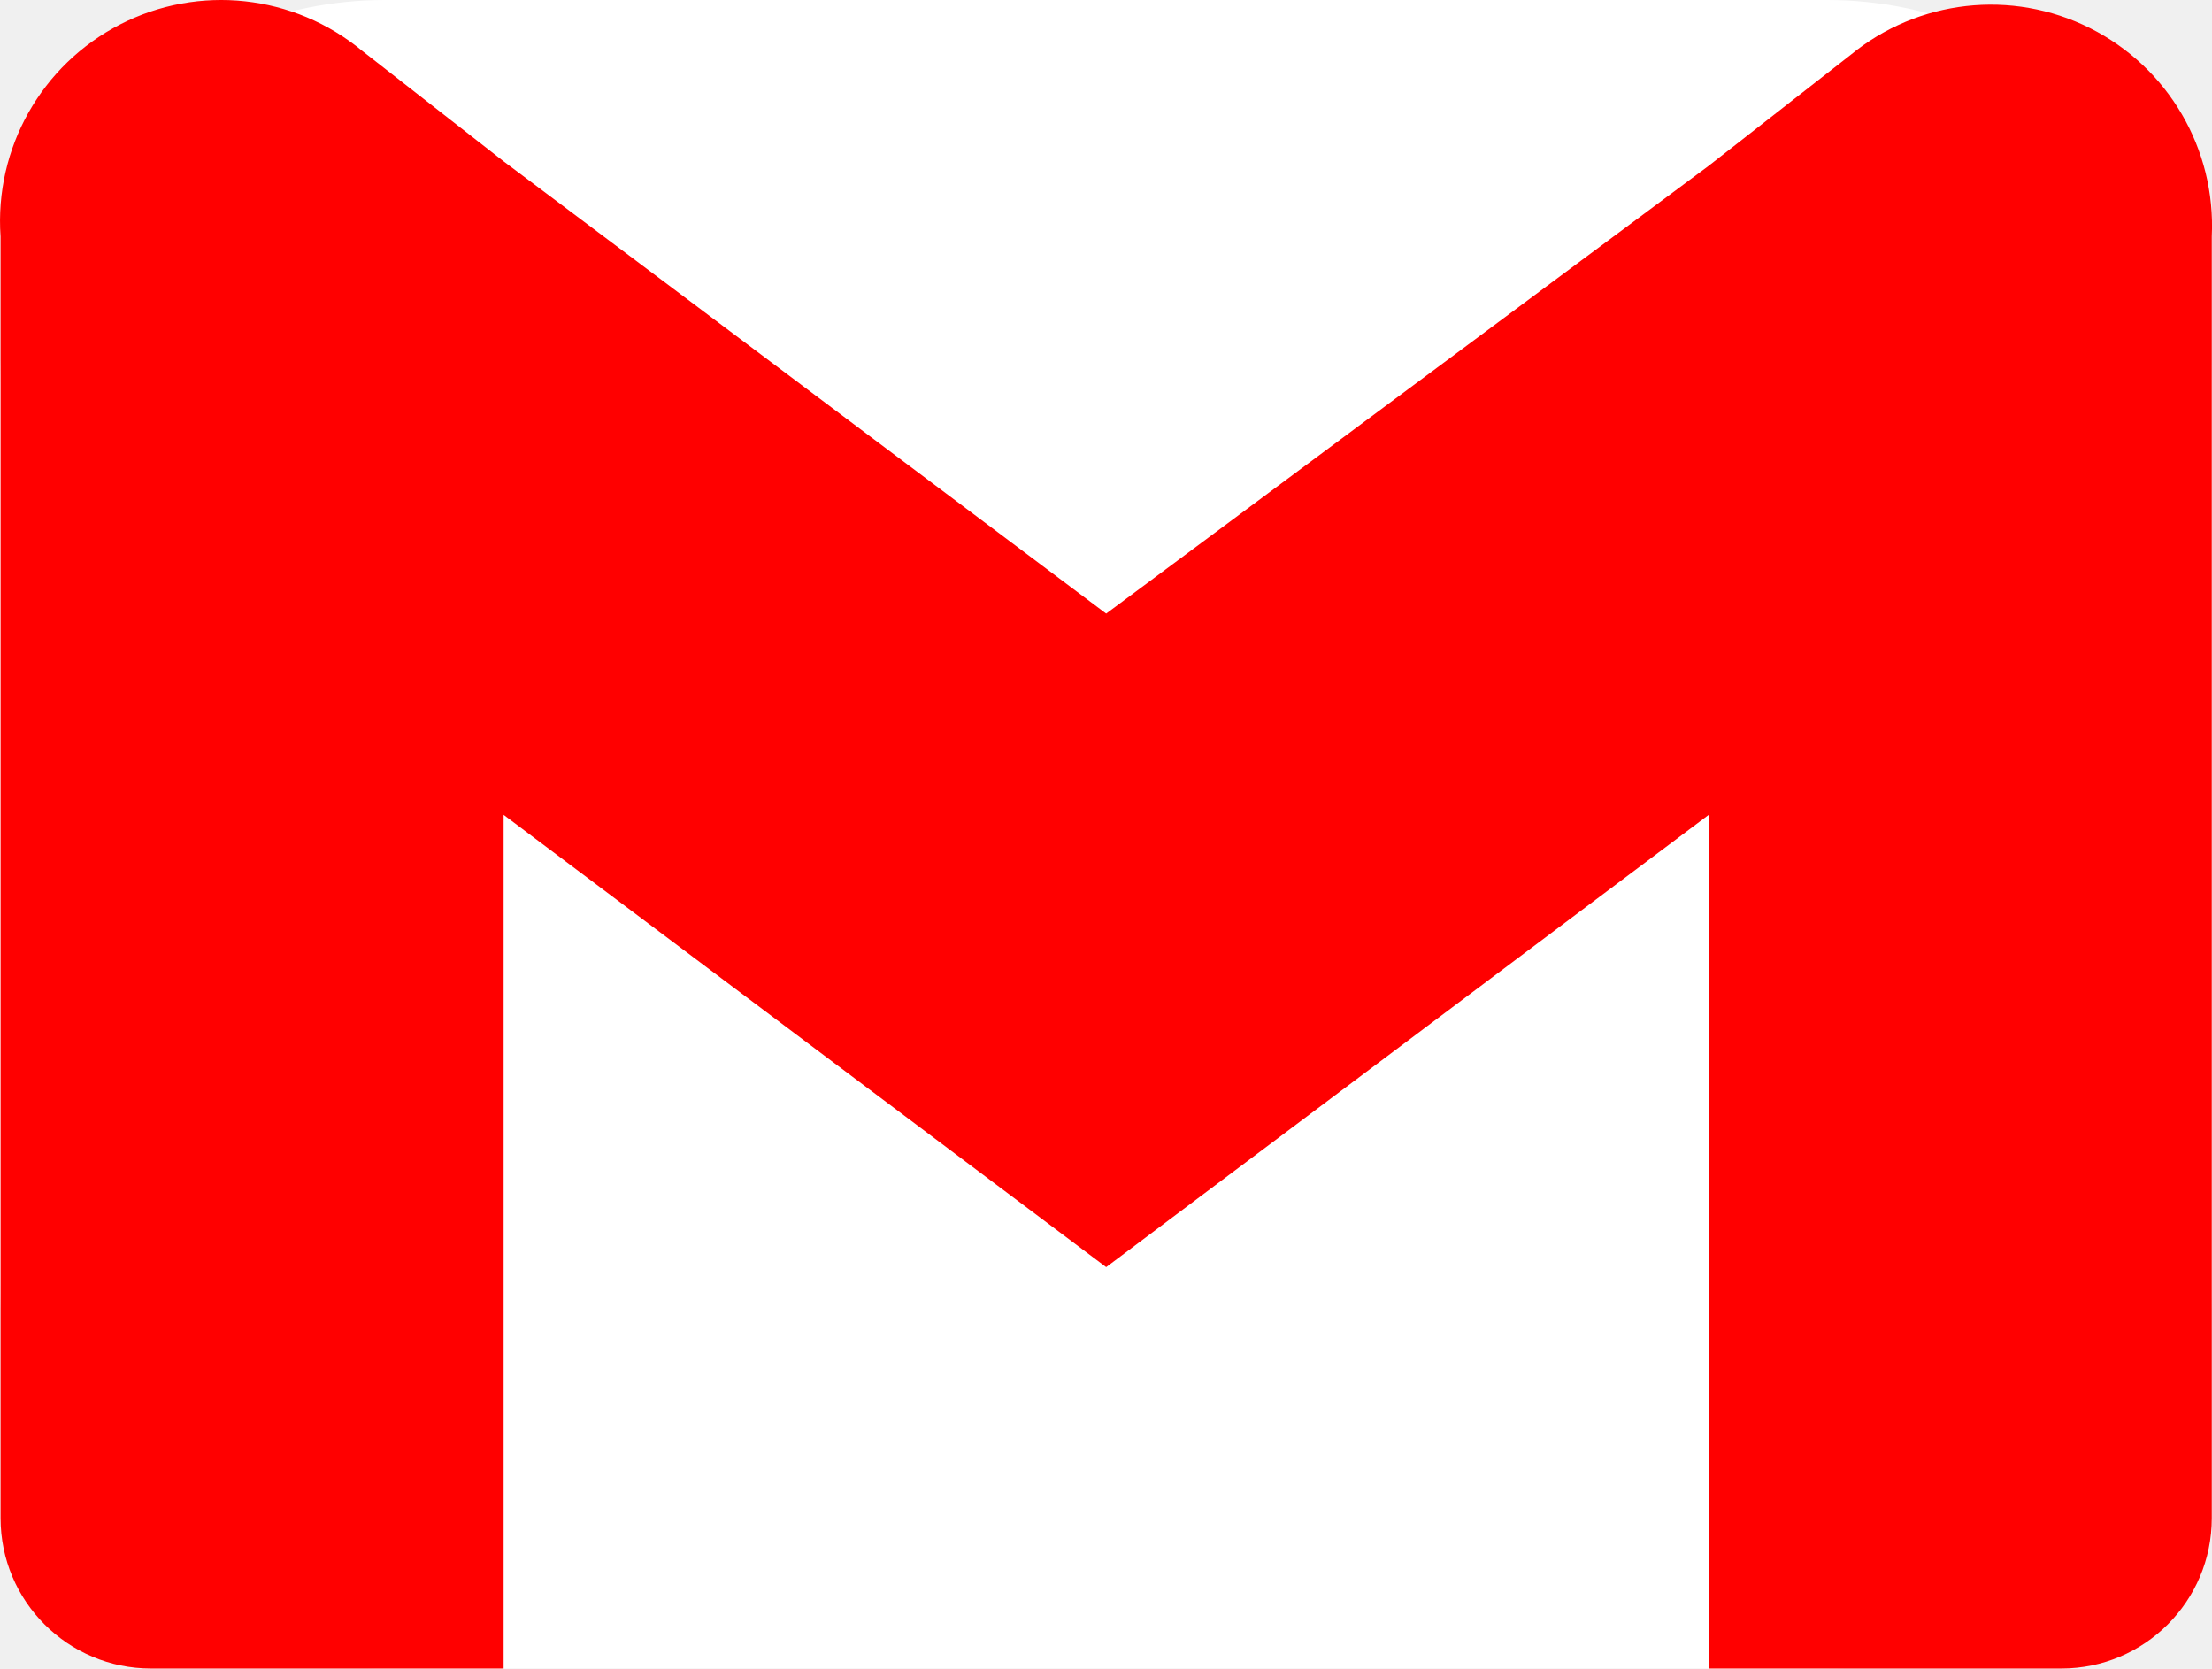
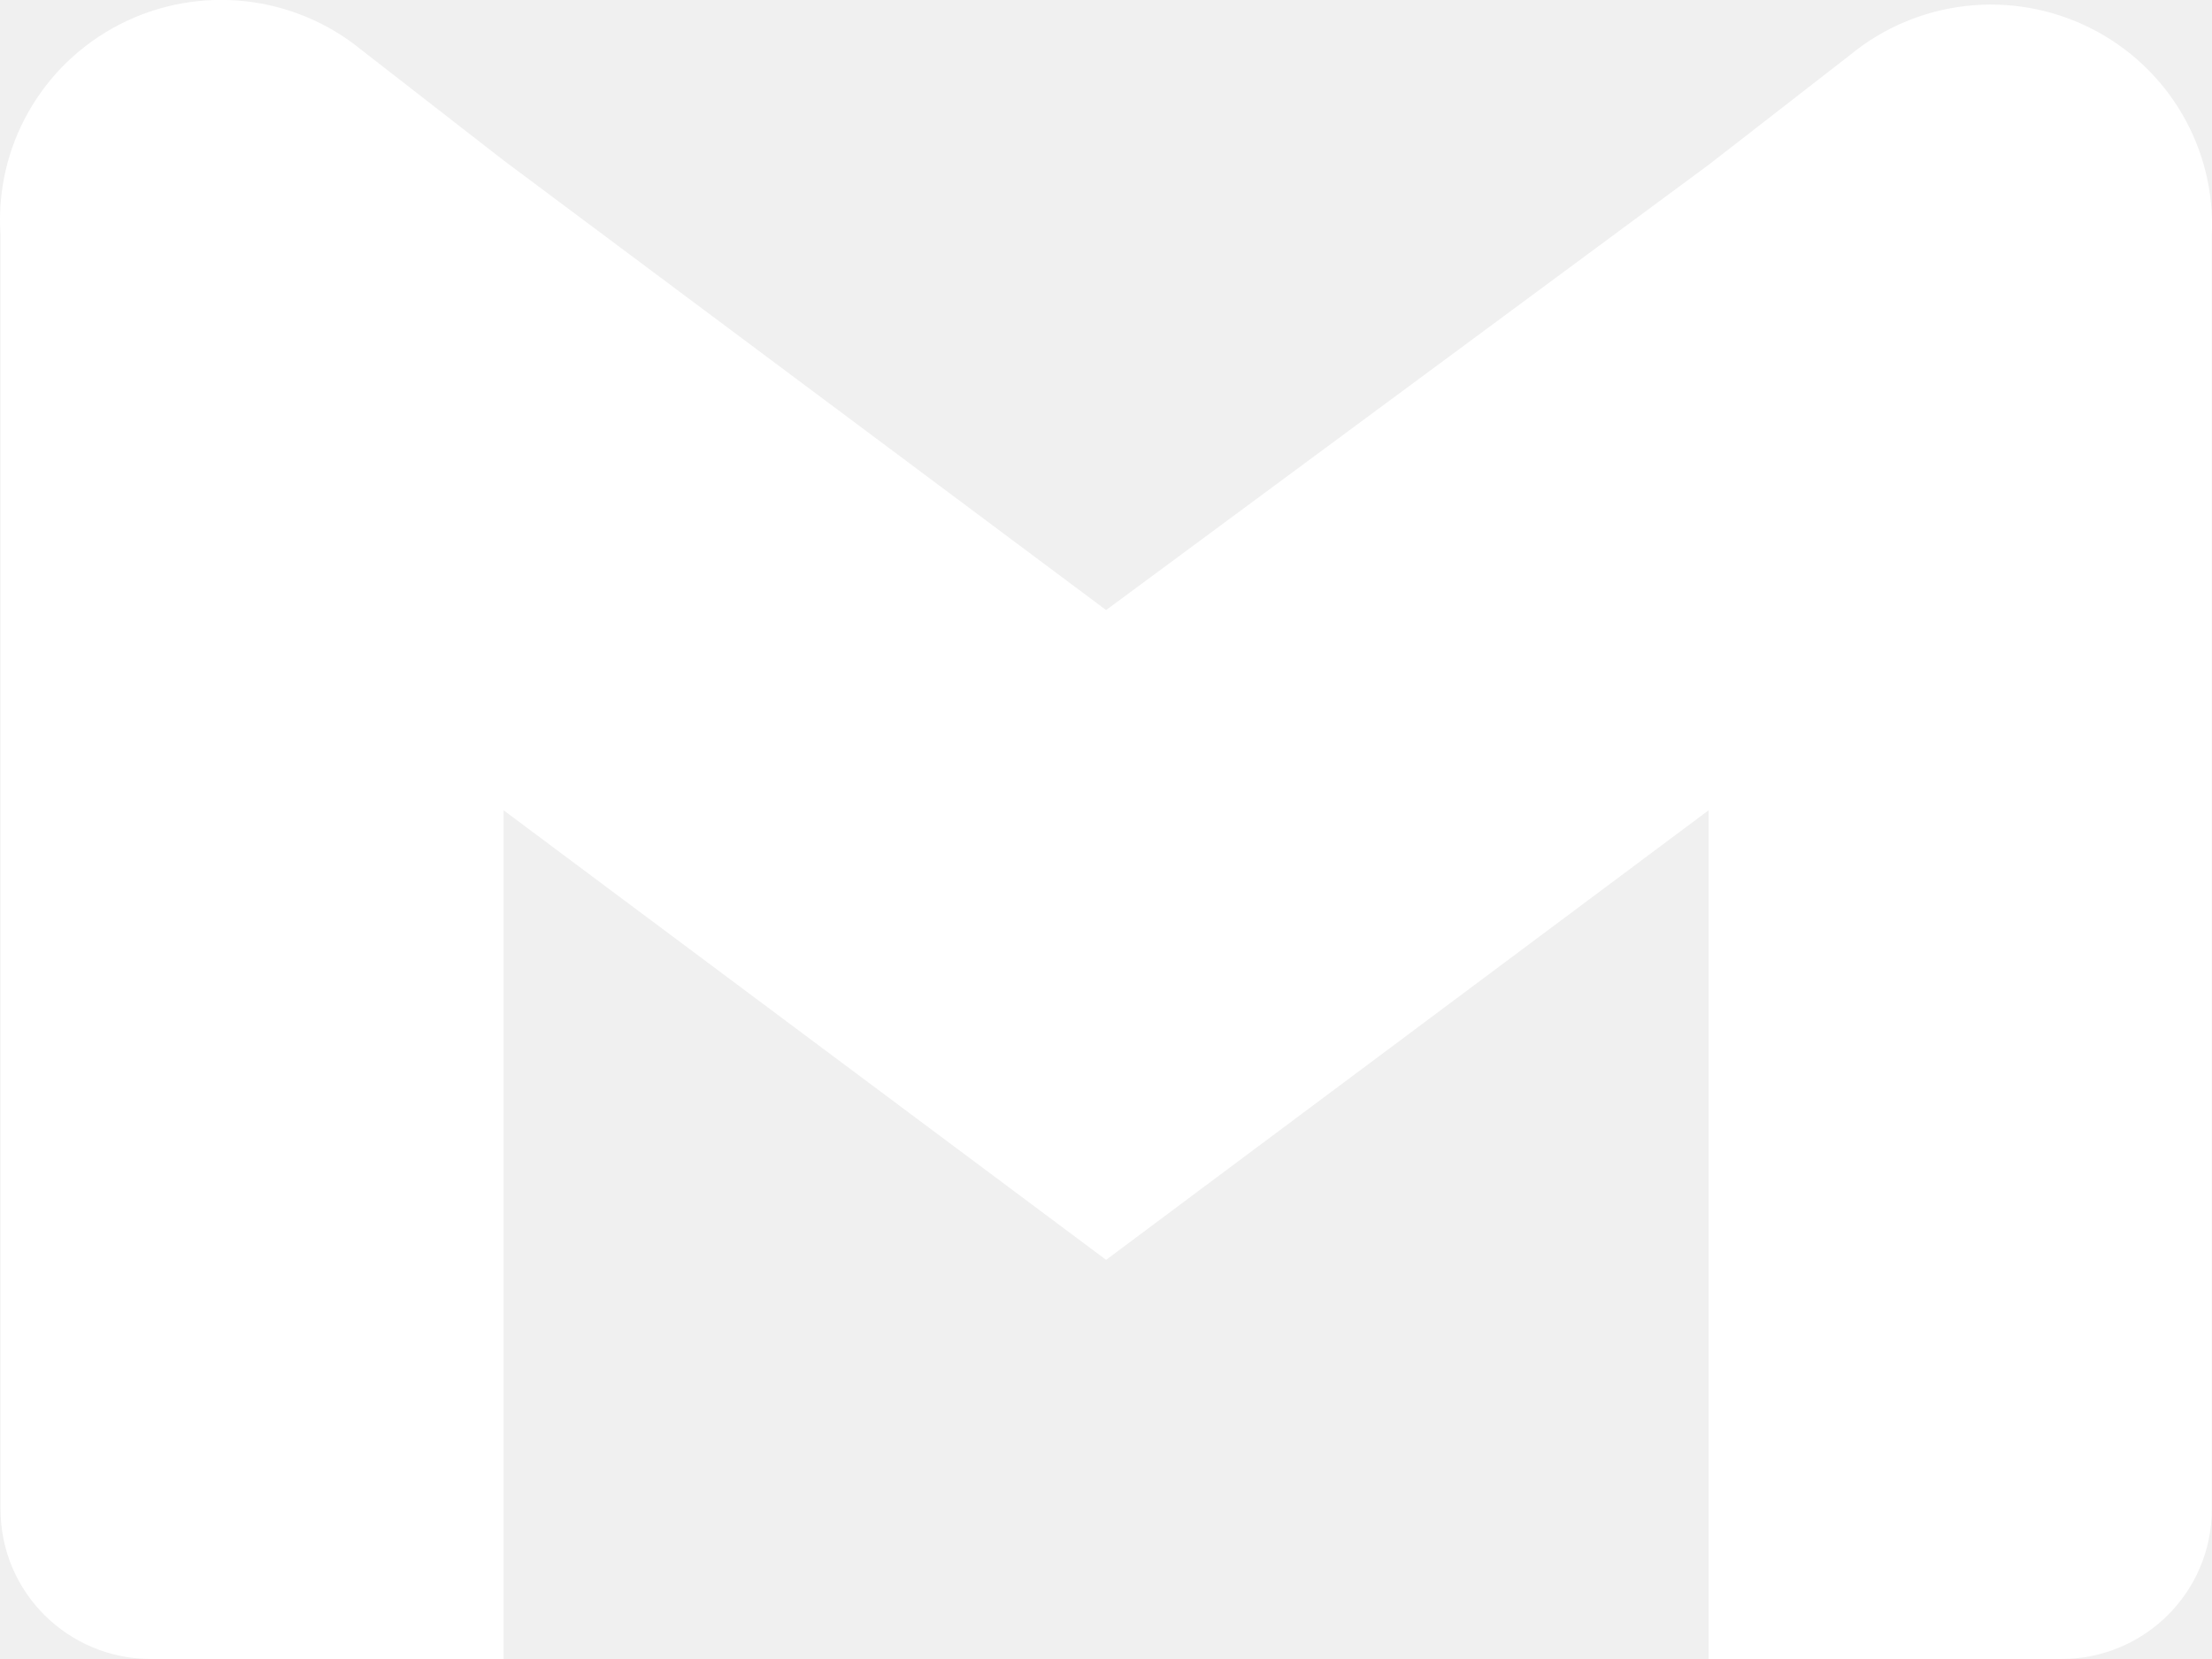
- <svg xmlns="http://www.w3.org/2000/svg" width="20.007" height="15.089" version="1.1" id="svg46">
+ <svg xmlns="http://www.w3.org/2000/svg" width="20" height="15" version="1.1" id="svg46">
  <defs id="defs50" />
-   <rect style="fill:#ffffff;fill-opacity:1;stroke:#000000;stroke-width:0" id="rect2398" width="20.007" height="15.089" x="4.9992502e-07" y="5.0127653e-07" ry="3.481" />
-   <path d="m 16.735,0.499 -1.28,1 -5.45,4.05 -5.45,-4.09 -1.28,-1 A 2,2 0 0 0 0.005,2.139 V 13.729 a 1.36,1.36 0 0 0 1.36,1.36 h 3.19 V 7.369 l 5.45,4.09 5.45,-4.09 v 7.72 h 3.19 a 1.36,1.36 0 0 0 1.36,-1.36 V 2.139 a 2,2 0 0 0 -3.27,-1.64 z" id="path44" style="fill:#ff0000;fill-opacity:1" />
+   <path d="M 16.729,0.496 15.449,1.49 10.001,5.516 4.553,1.45 3.274,0.456 A 1.999,1.988 0 0 0 0.005,2.126 V 13.648 A 1.36,1.352 0 0 0 1.364,15 H 4.553 V 7.326 L 10.001,11.391 15.449,7.326 V 15 h 3.189 a 1.36,1.352 0 0 0 1.36,-1.352 V 2.126 A 1.999,1.988 0 0 0 16.729,0.496 Z" id="path44" style="fill:#ffffff;fill-opacity:1;stroke-width:0.997" />
</svg>
